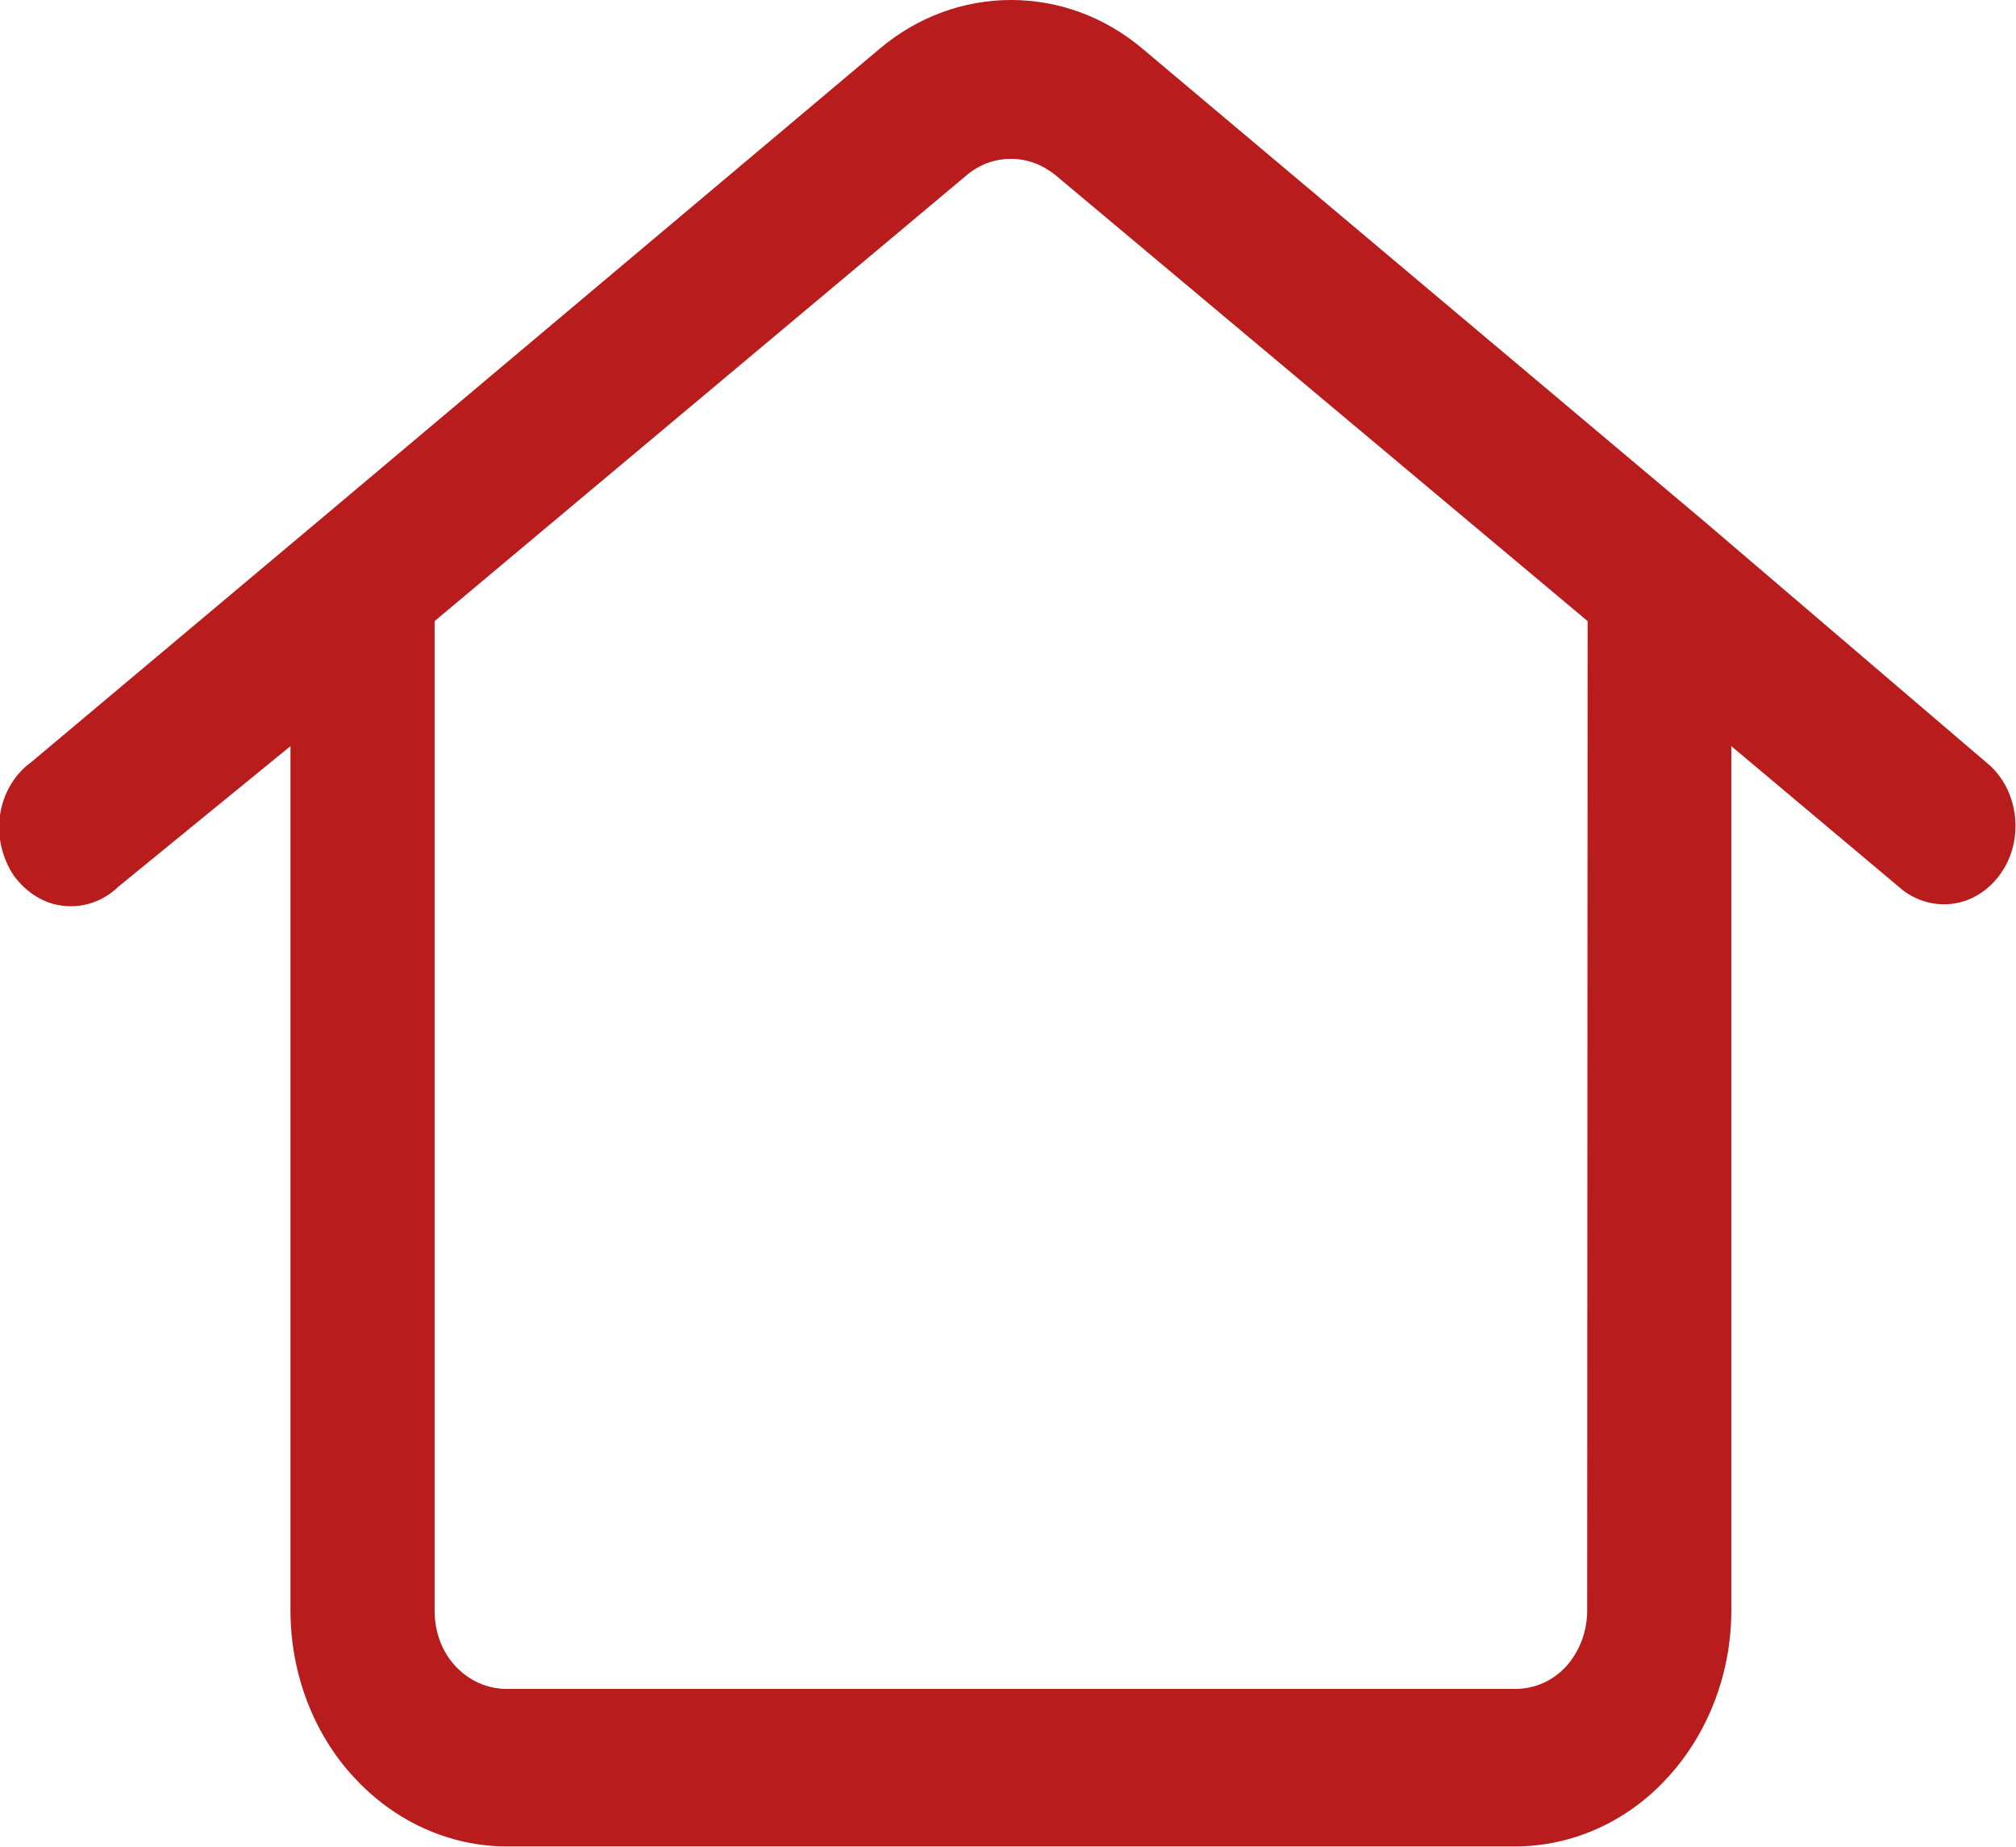
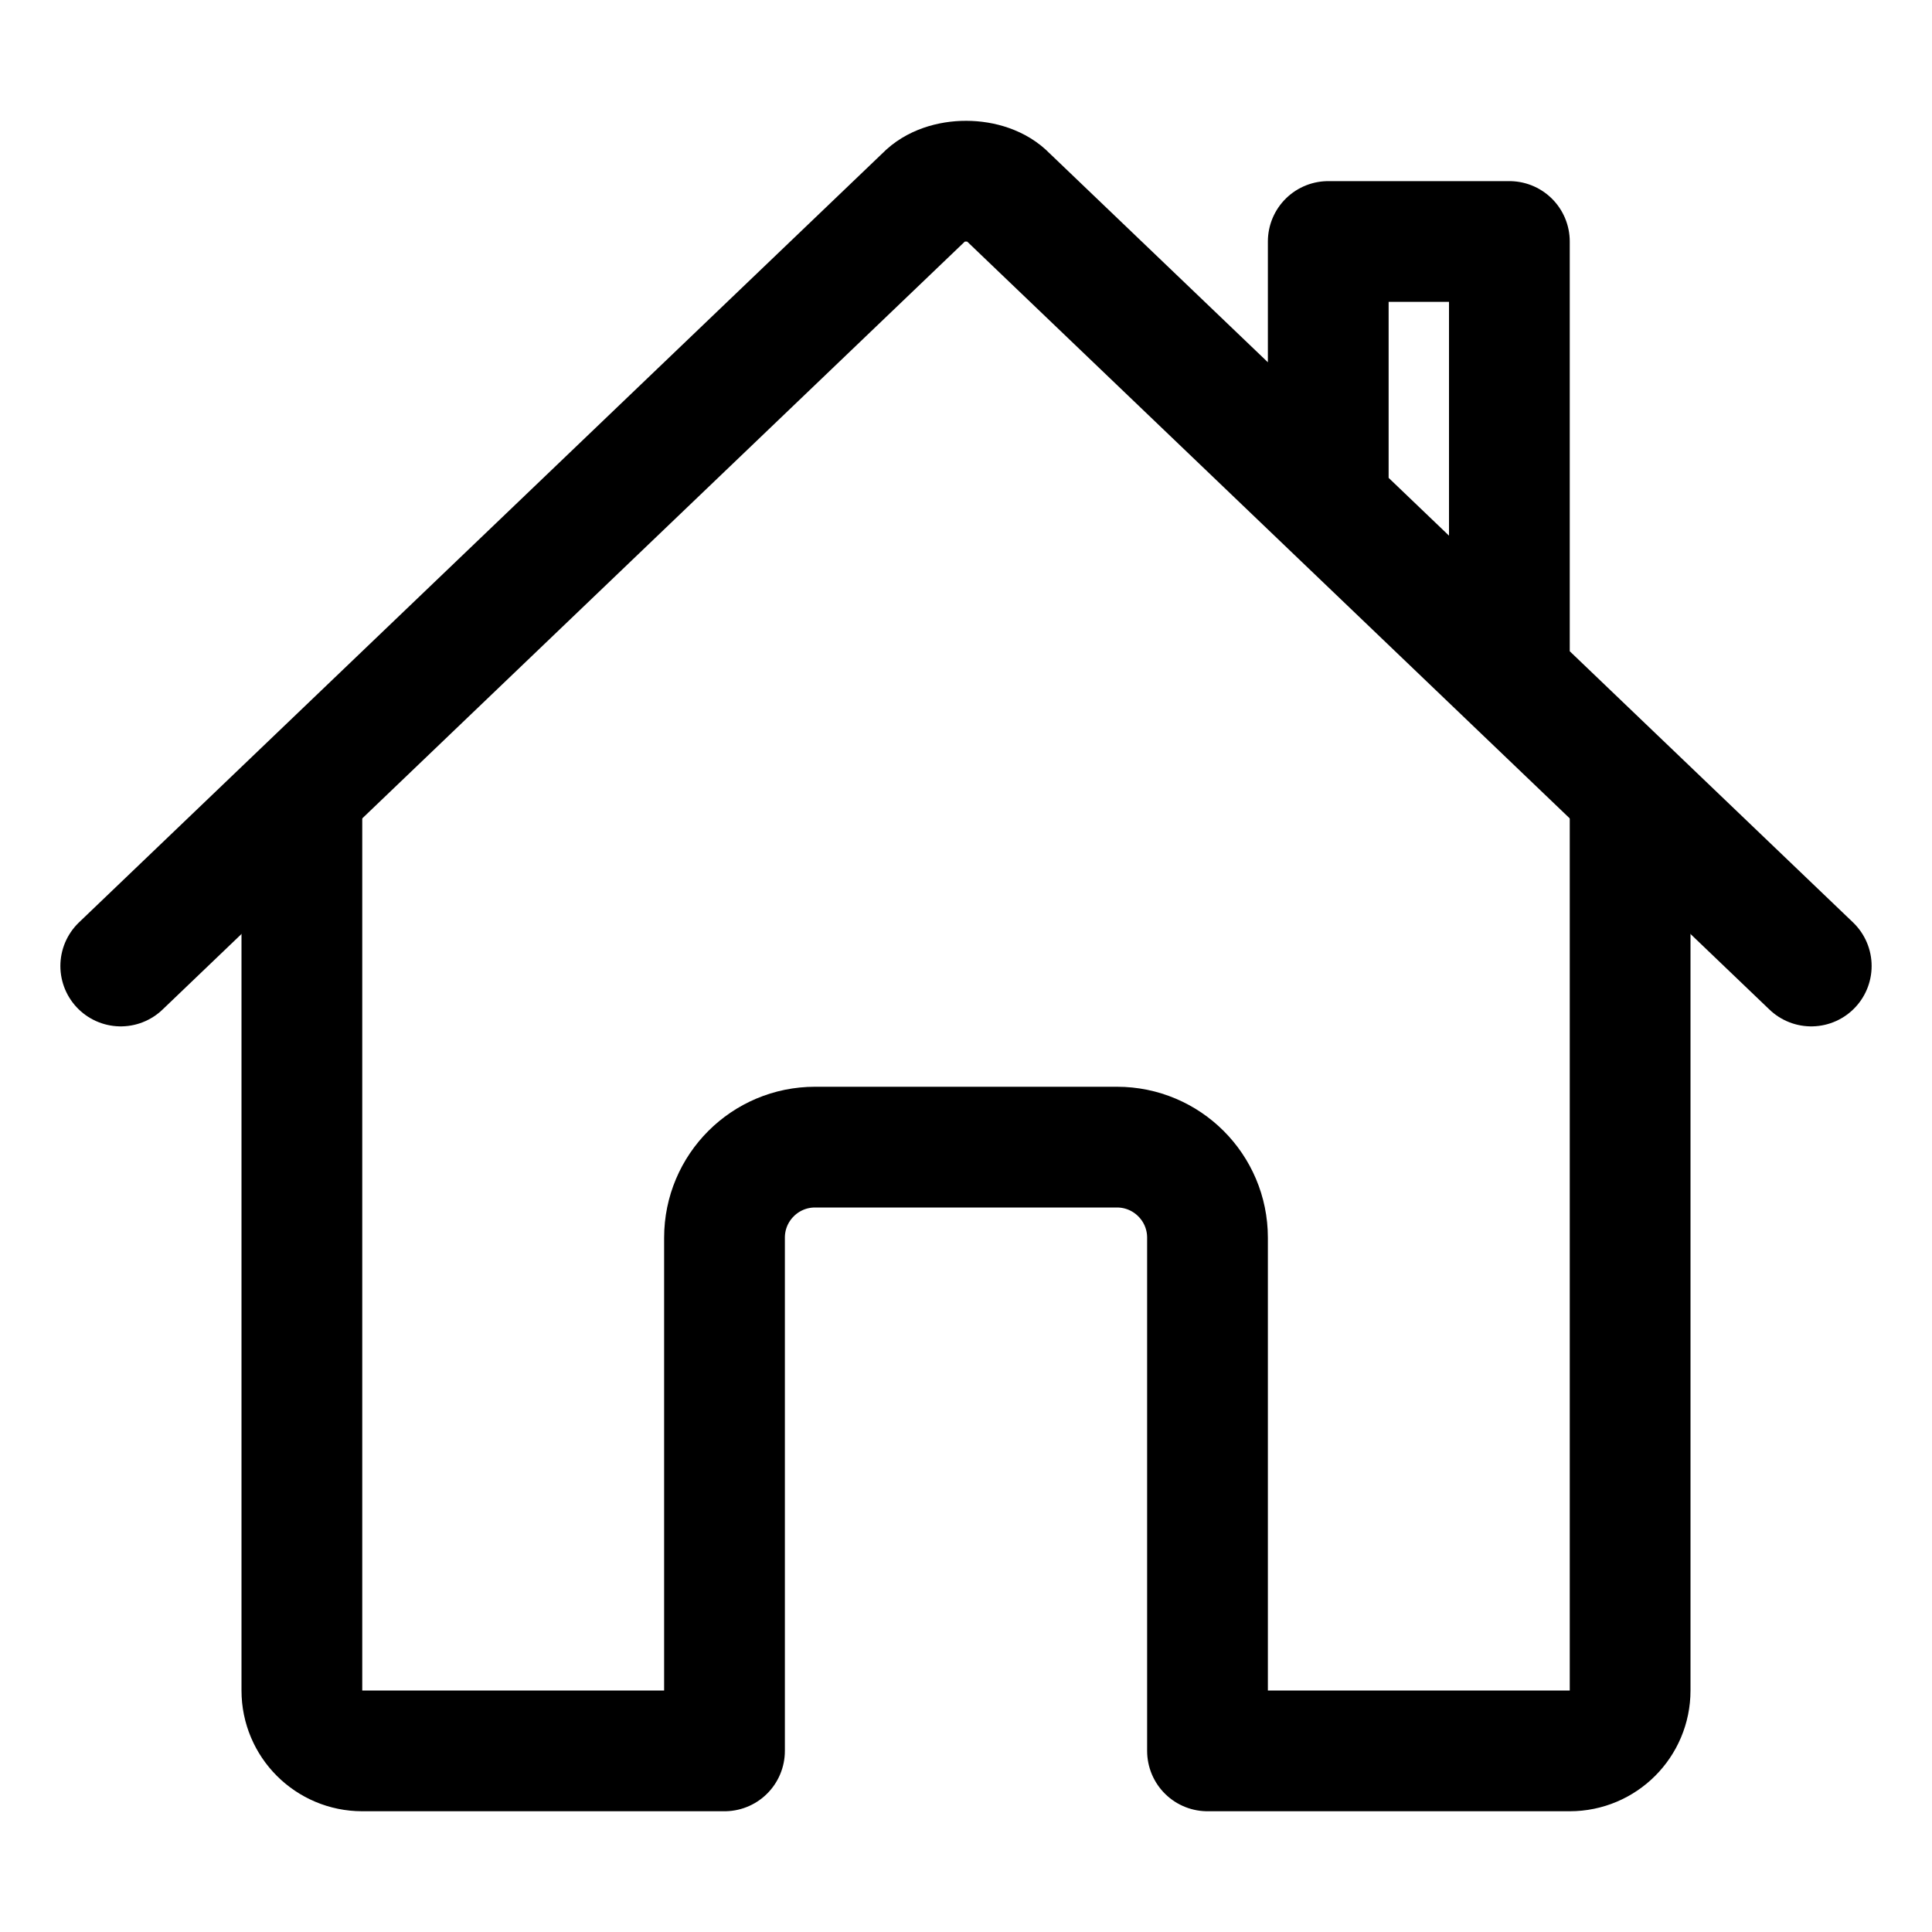
- <svg xmlns="http://www.w3.org/2000/svg" version="1.1" id="Layer_1" x="0px" y="0px" viewBox="0 0 453.2 415" style="enable-background:new 0 0 453.2 415;" xml:space="preserve">
-   <style type="text/css">
- 	.st0{fill:#B91C1C;}
- </style>
-   <path class="st0" d="M382.9,117l-126-106l0,0C248.4,3.8,238,0,227.3,0s-21.1,3.8-29.6,11l-126,106L6.9,171.4l0,0  c-3.7,2.7-6.2,7-6.9,11.8s0.5,9.7,3.1,13.6c2.8,3.8,6.8,6.4,11.3,6.8c4.4,0.5,8.9-1.1,12.2-4.3l38.7-31.6V362  c0,14,5.1,27.6,14.3,37.5c9.1,9.9,21.5,15.5,34.3,15.5h226.7c12.9,0,25.3-5.6,34.3-15.5c9.1-9.9,14.3-23.4,14.3-37.5V167.7  l38.7,32.5c4.6,3.4,10.5,4,15.5,1.6s8.7-7.5,9.5-13.5s-1.1-12-5.4-16.1L382.9,117z M356.8,362c0,4.6-1.7,9.2-4.7,12.5  s-7.1,5.1-11.5,5.1H113.9c-4.3,0-8.4-1.8-11.5-5.1s-4.7-7.8-4.7-12.5V139.6L217.4,39.3l0,0c2.9-2.4,6.3-3.6,9.9-3.6  c3.6,0,7,1.3,9.9,3.6l119.7,100.3L356.8,362L356.8,362z" />
+ <svg xmlns="http://www.w3.org/2000/svg" class="ionicon" viewBox="0 0 512 512">
+   <path d="M80 212v236a16 16 0 0016 16h96V328a24 24 0 0124-24h80a24 24 0 0124 24v136h96a16 16 0 0016-16V212" fill="none" stroke="currentColor" stroke-linecap="round" stroke-linejoin="round" stroke-width="32" />
+   <path d="M480 256L266.89 52c-5-5.28-16.69-5.34-21.78 0L32 256M400 179V64h-48v69" fill="none" stroke="currentColor" stroke-linecap="round" stroke-linejoin="round" stroke-width="32" />
</svg>
